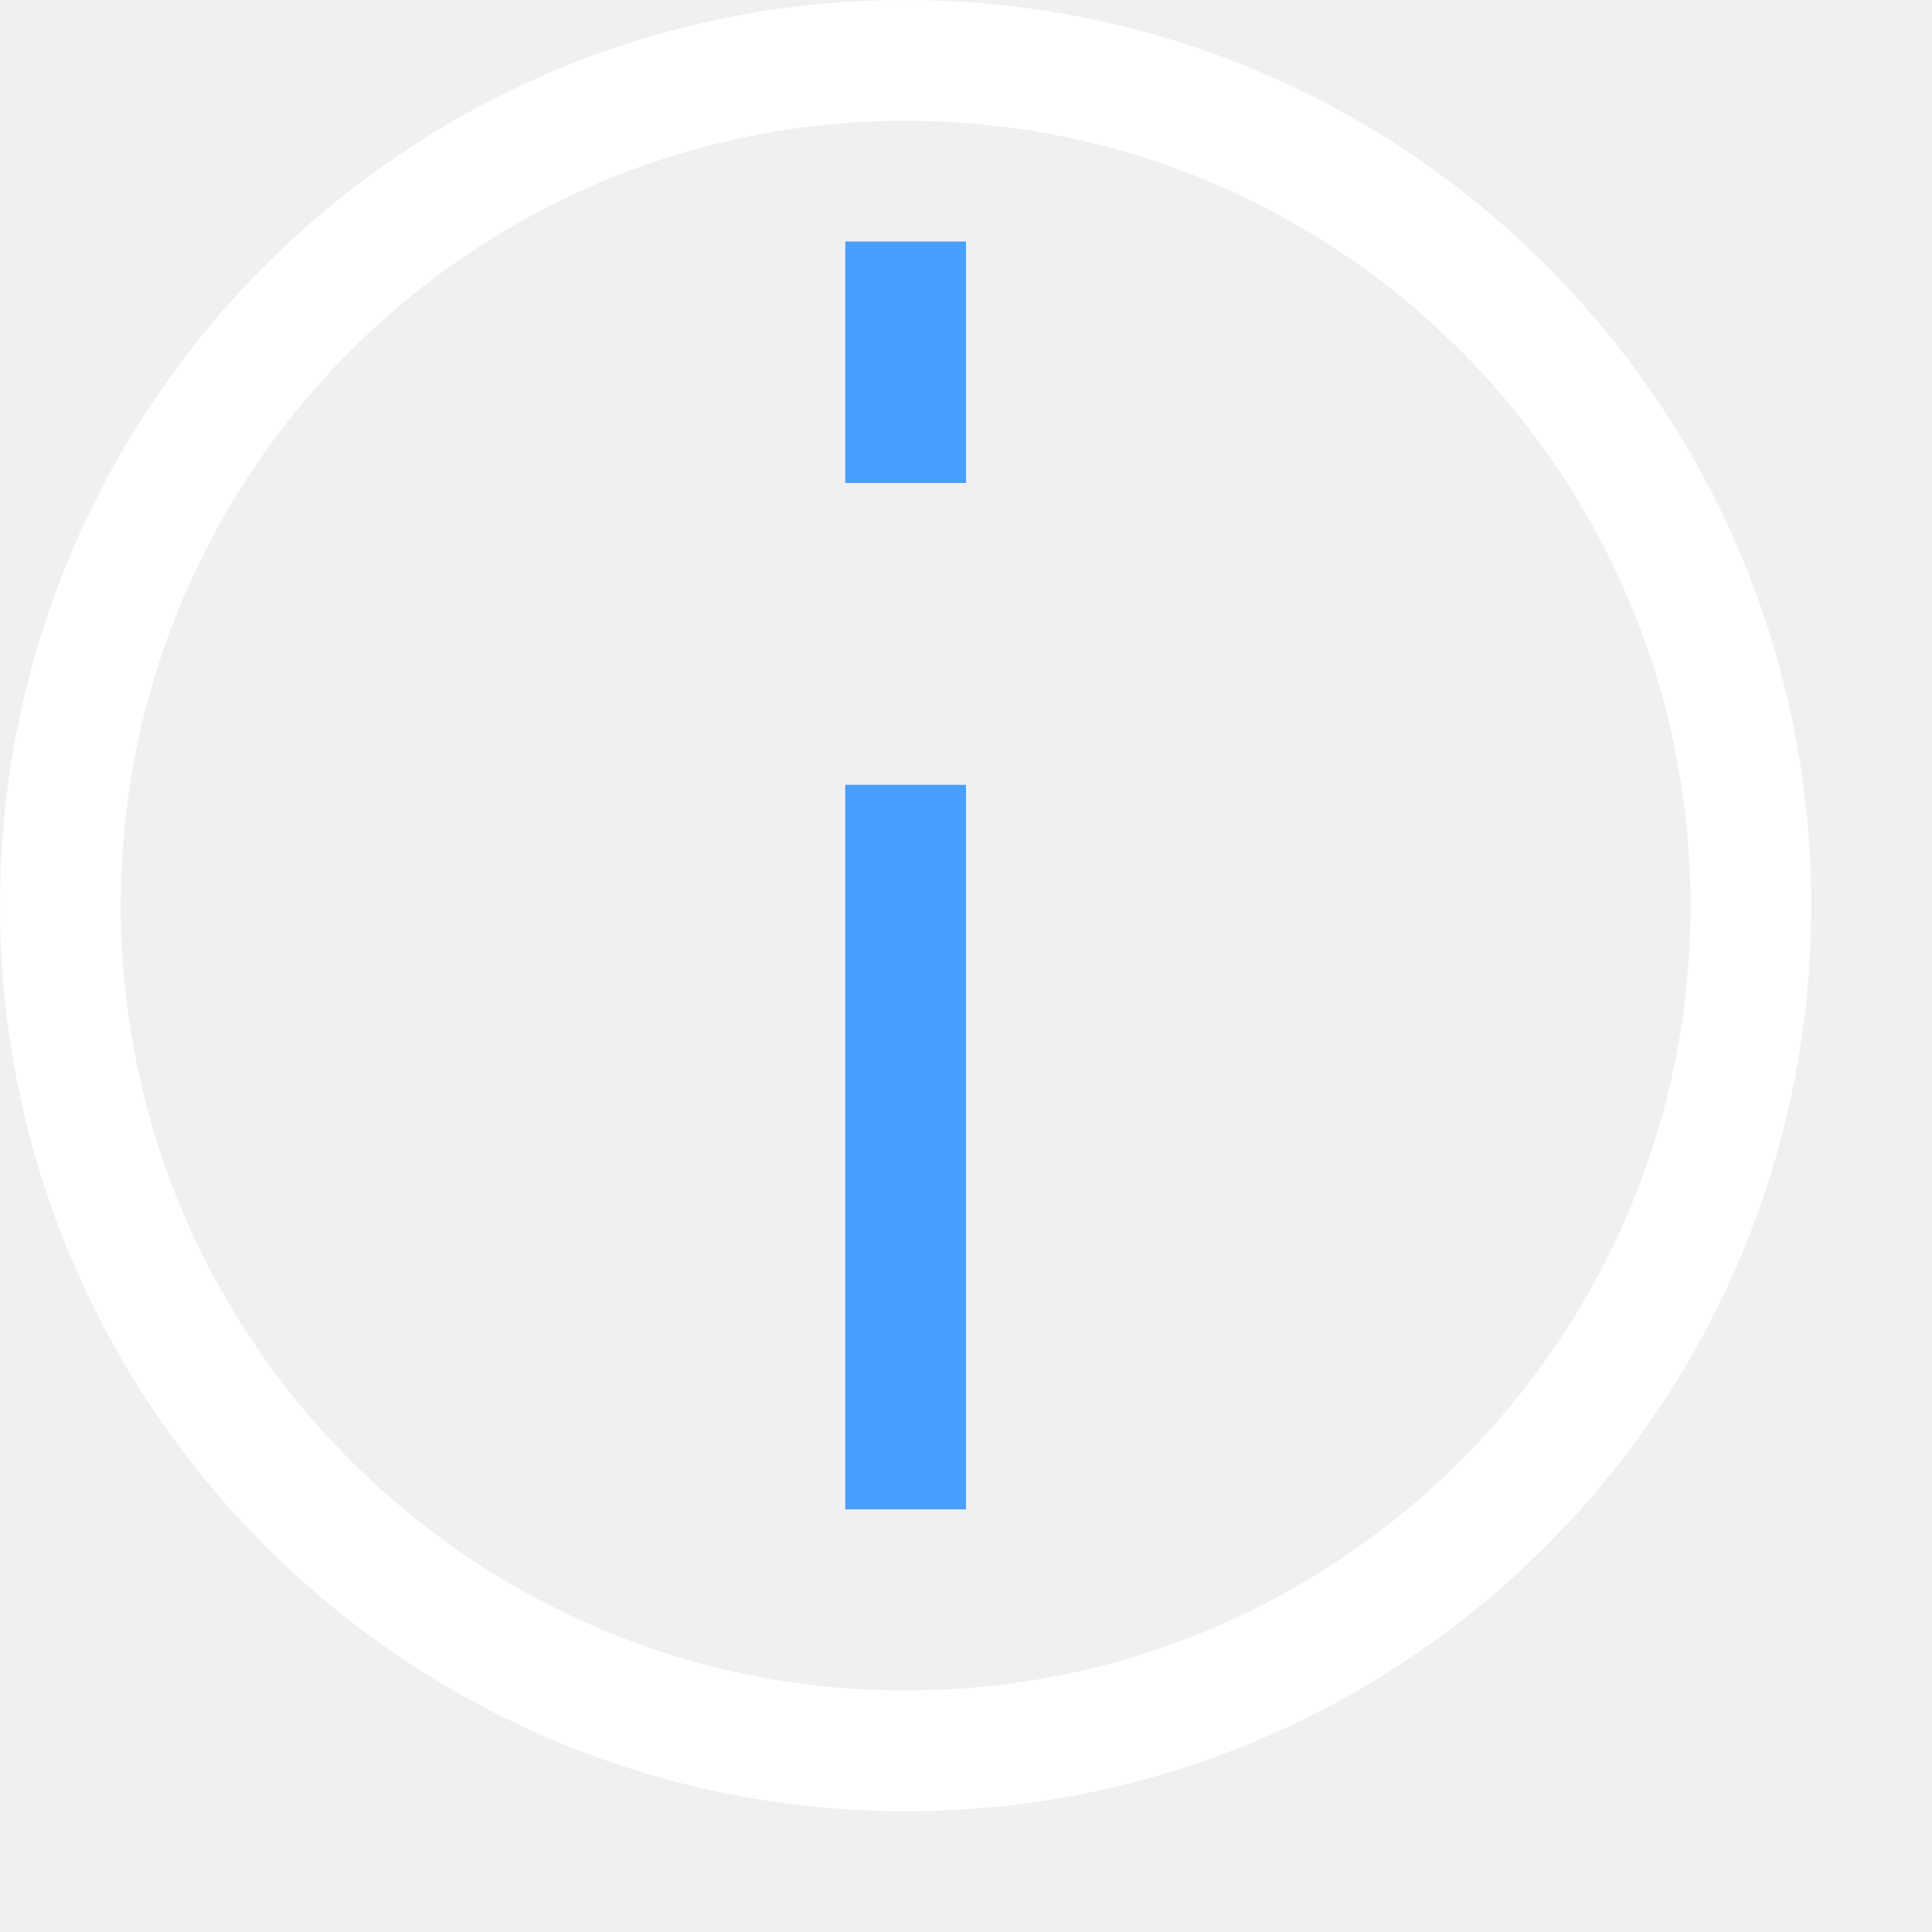
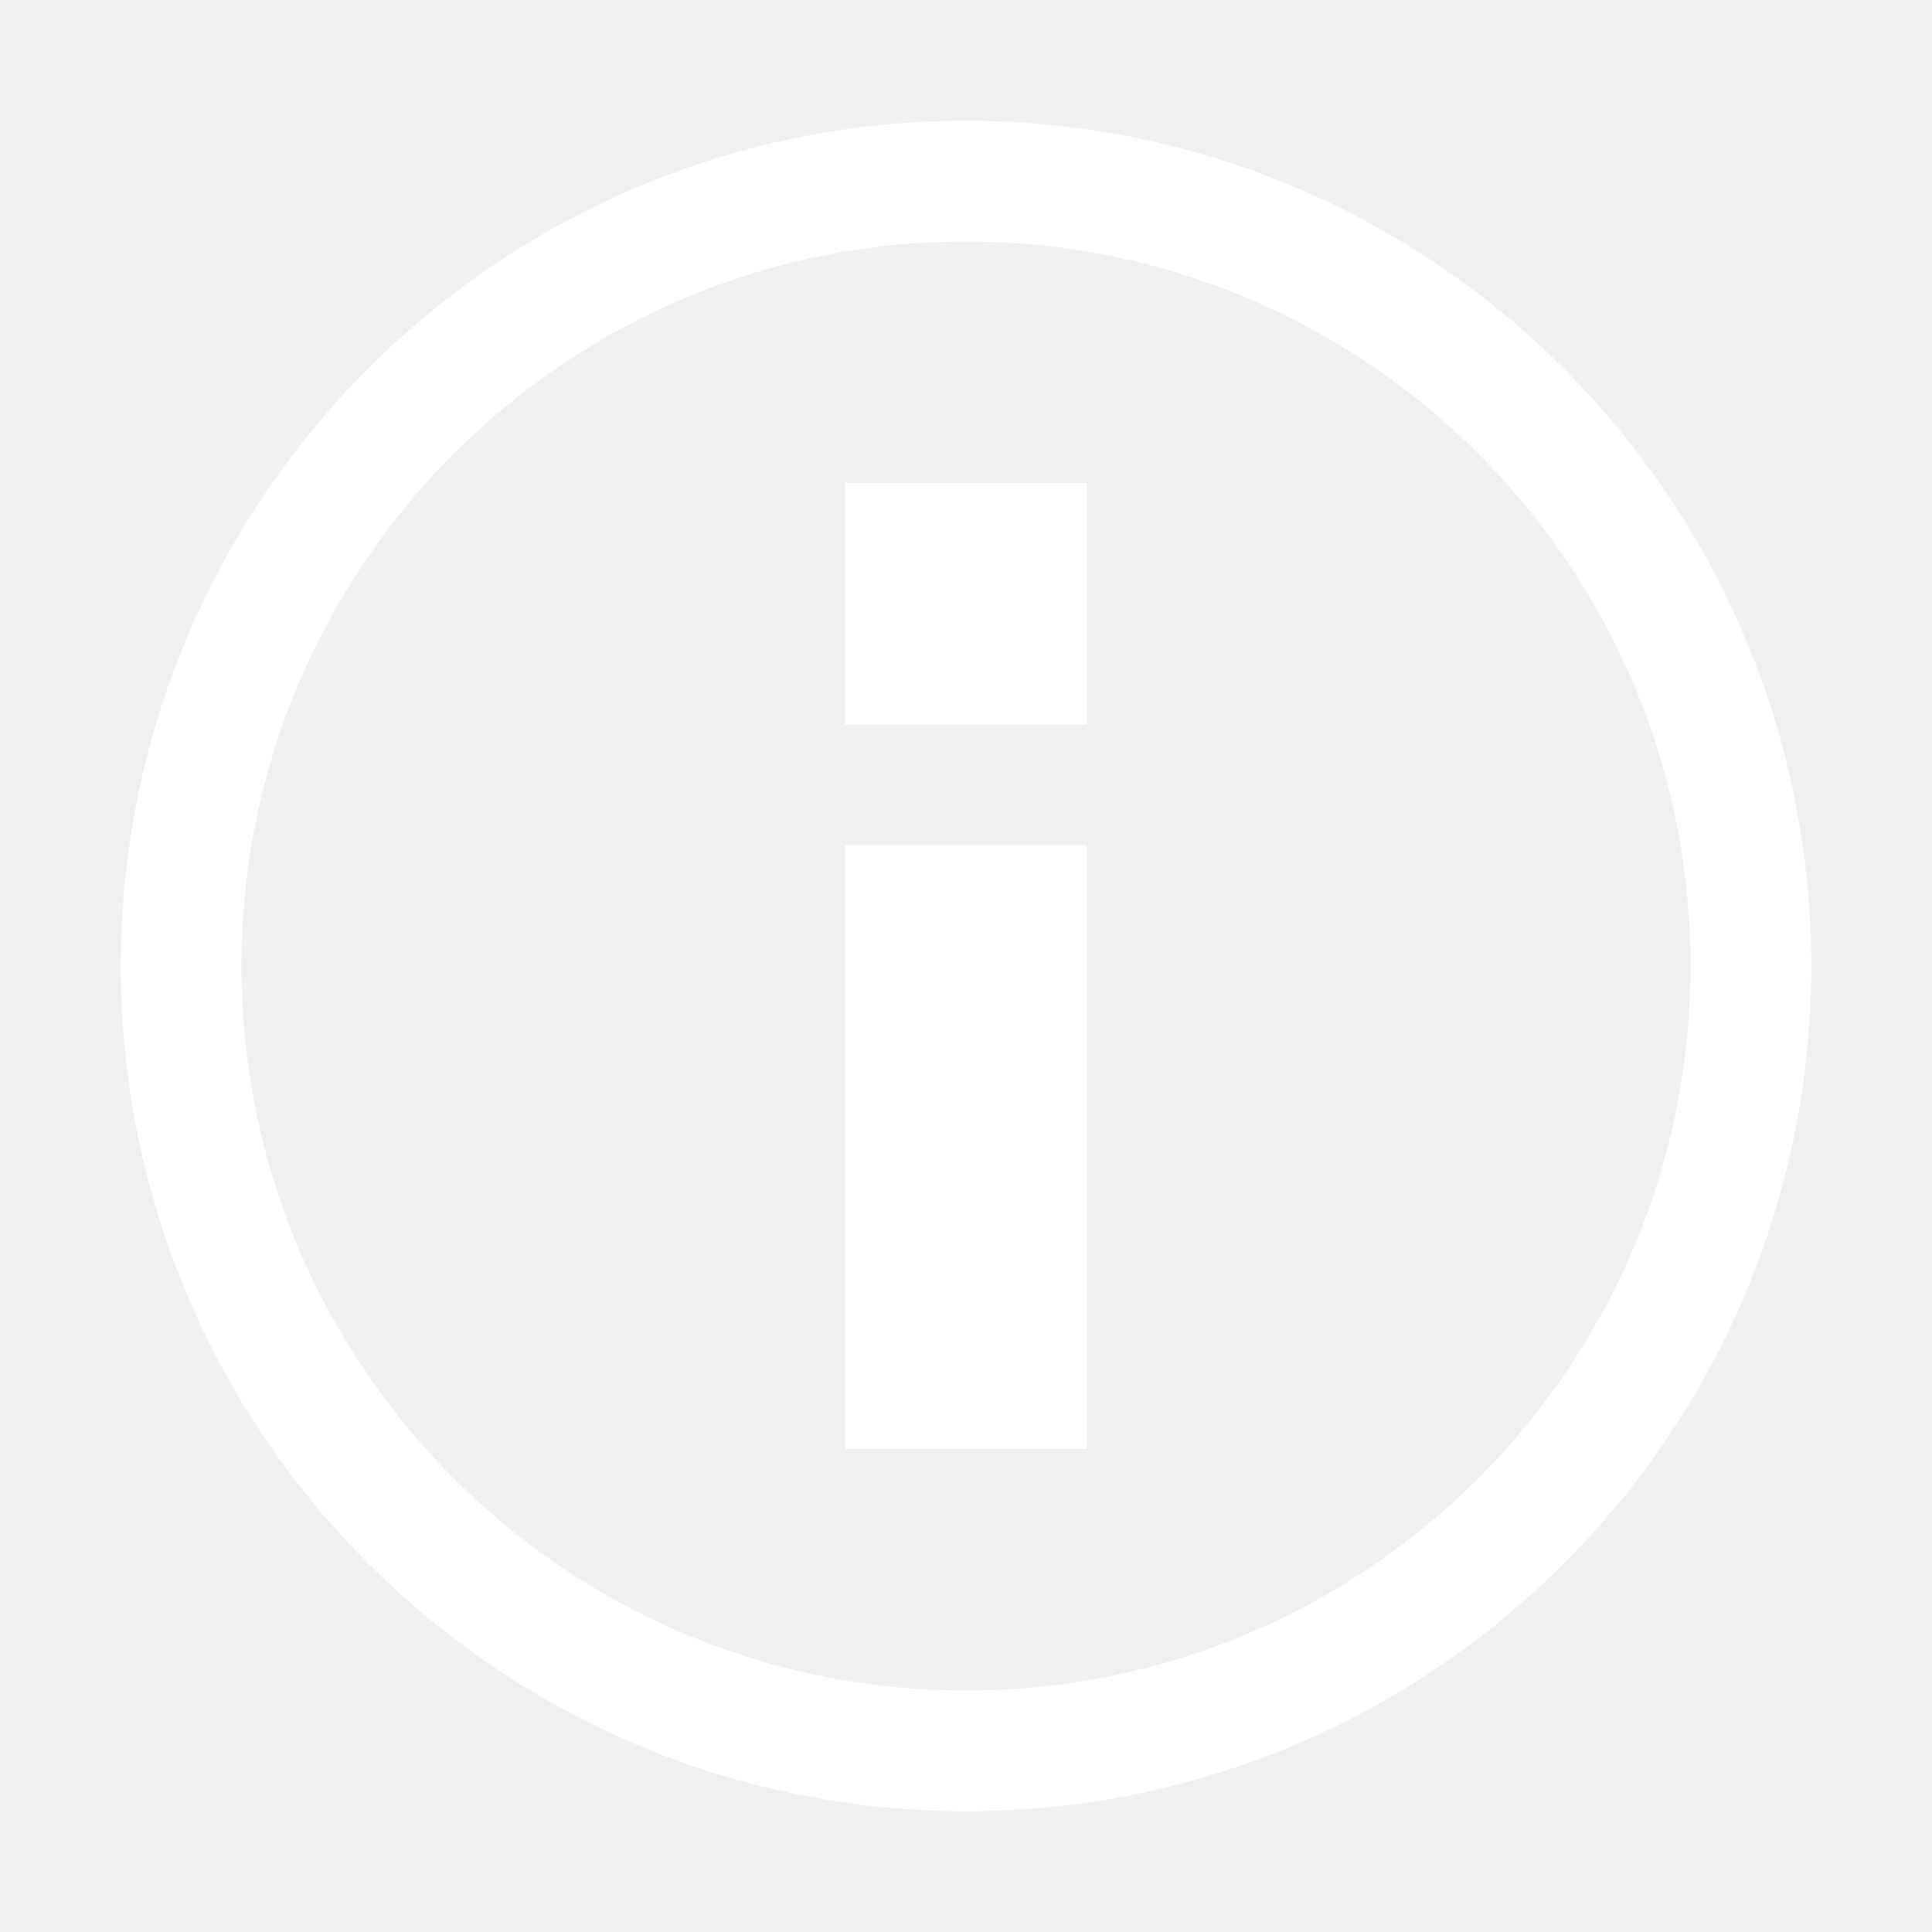
<svg xmlns="http://www.w3.org/2000/svg" width="16" height="16" viewBox="0 0 16 16" stroke-width="1" stroke-linecap="butt" stroke-linejoin="miter">
-   <path d="M14.5 7.5A7 7 0 1 1 0.5 7.5A7 7 0 1 1 14.5 7.5Z" fill="none" stroke="#ffffff" />
-   <path d="M7.5 6.5L7.5 12.5" fill="none" stroke="#4a9eff" />
-   <path d="M7 2H8V4H7Z" fill="#4a9eff" />
+   <path d="M14.5 8A6.5 6.5 0 1 1 1.5 8A6.5 6.5 0 1 1 14.5 8Z" fill="none" stroke="#ffffff" />
+   <path d="M7 4H9V6H7Z" fill="#ffffff" />
+   <path d="M7 7H9V12H7Z" fill="#ffffff" />
</svg>
